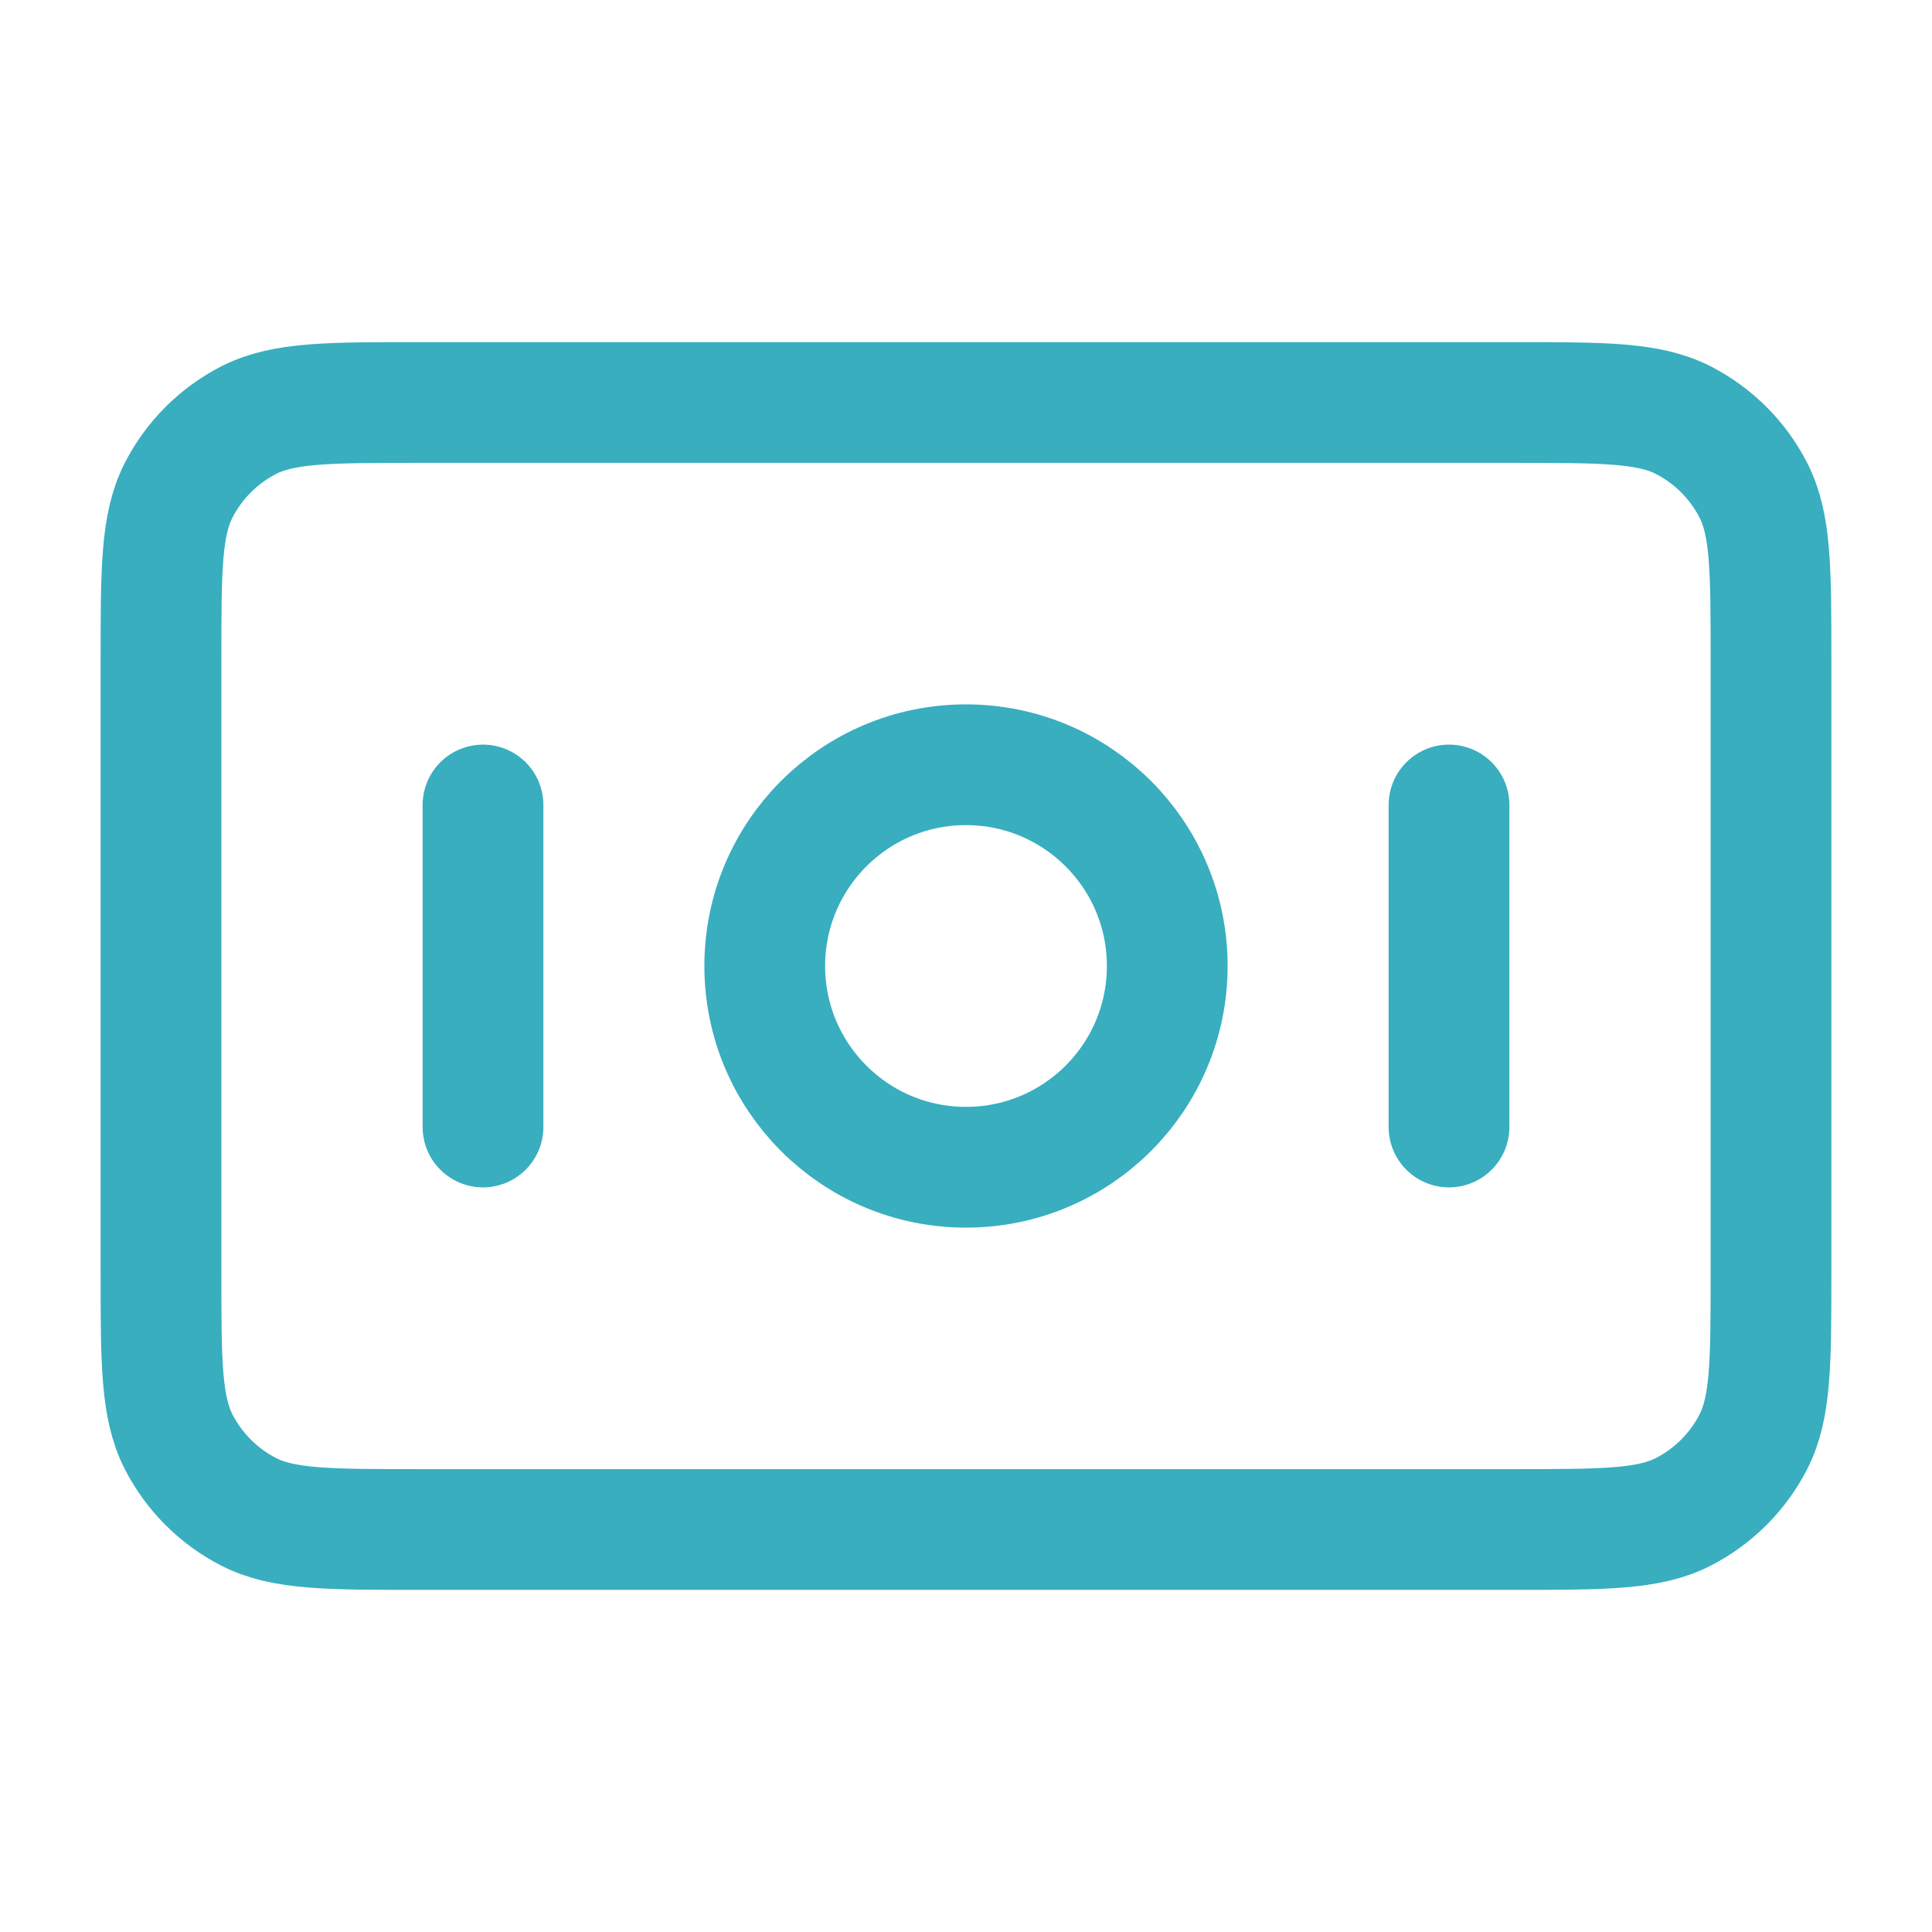
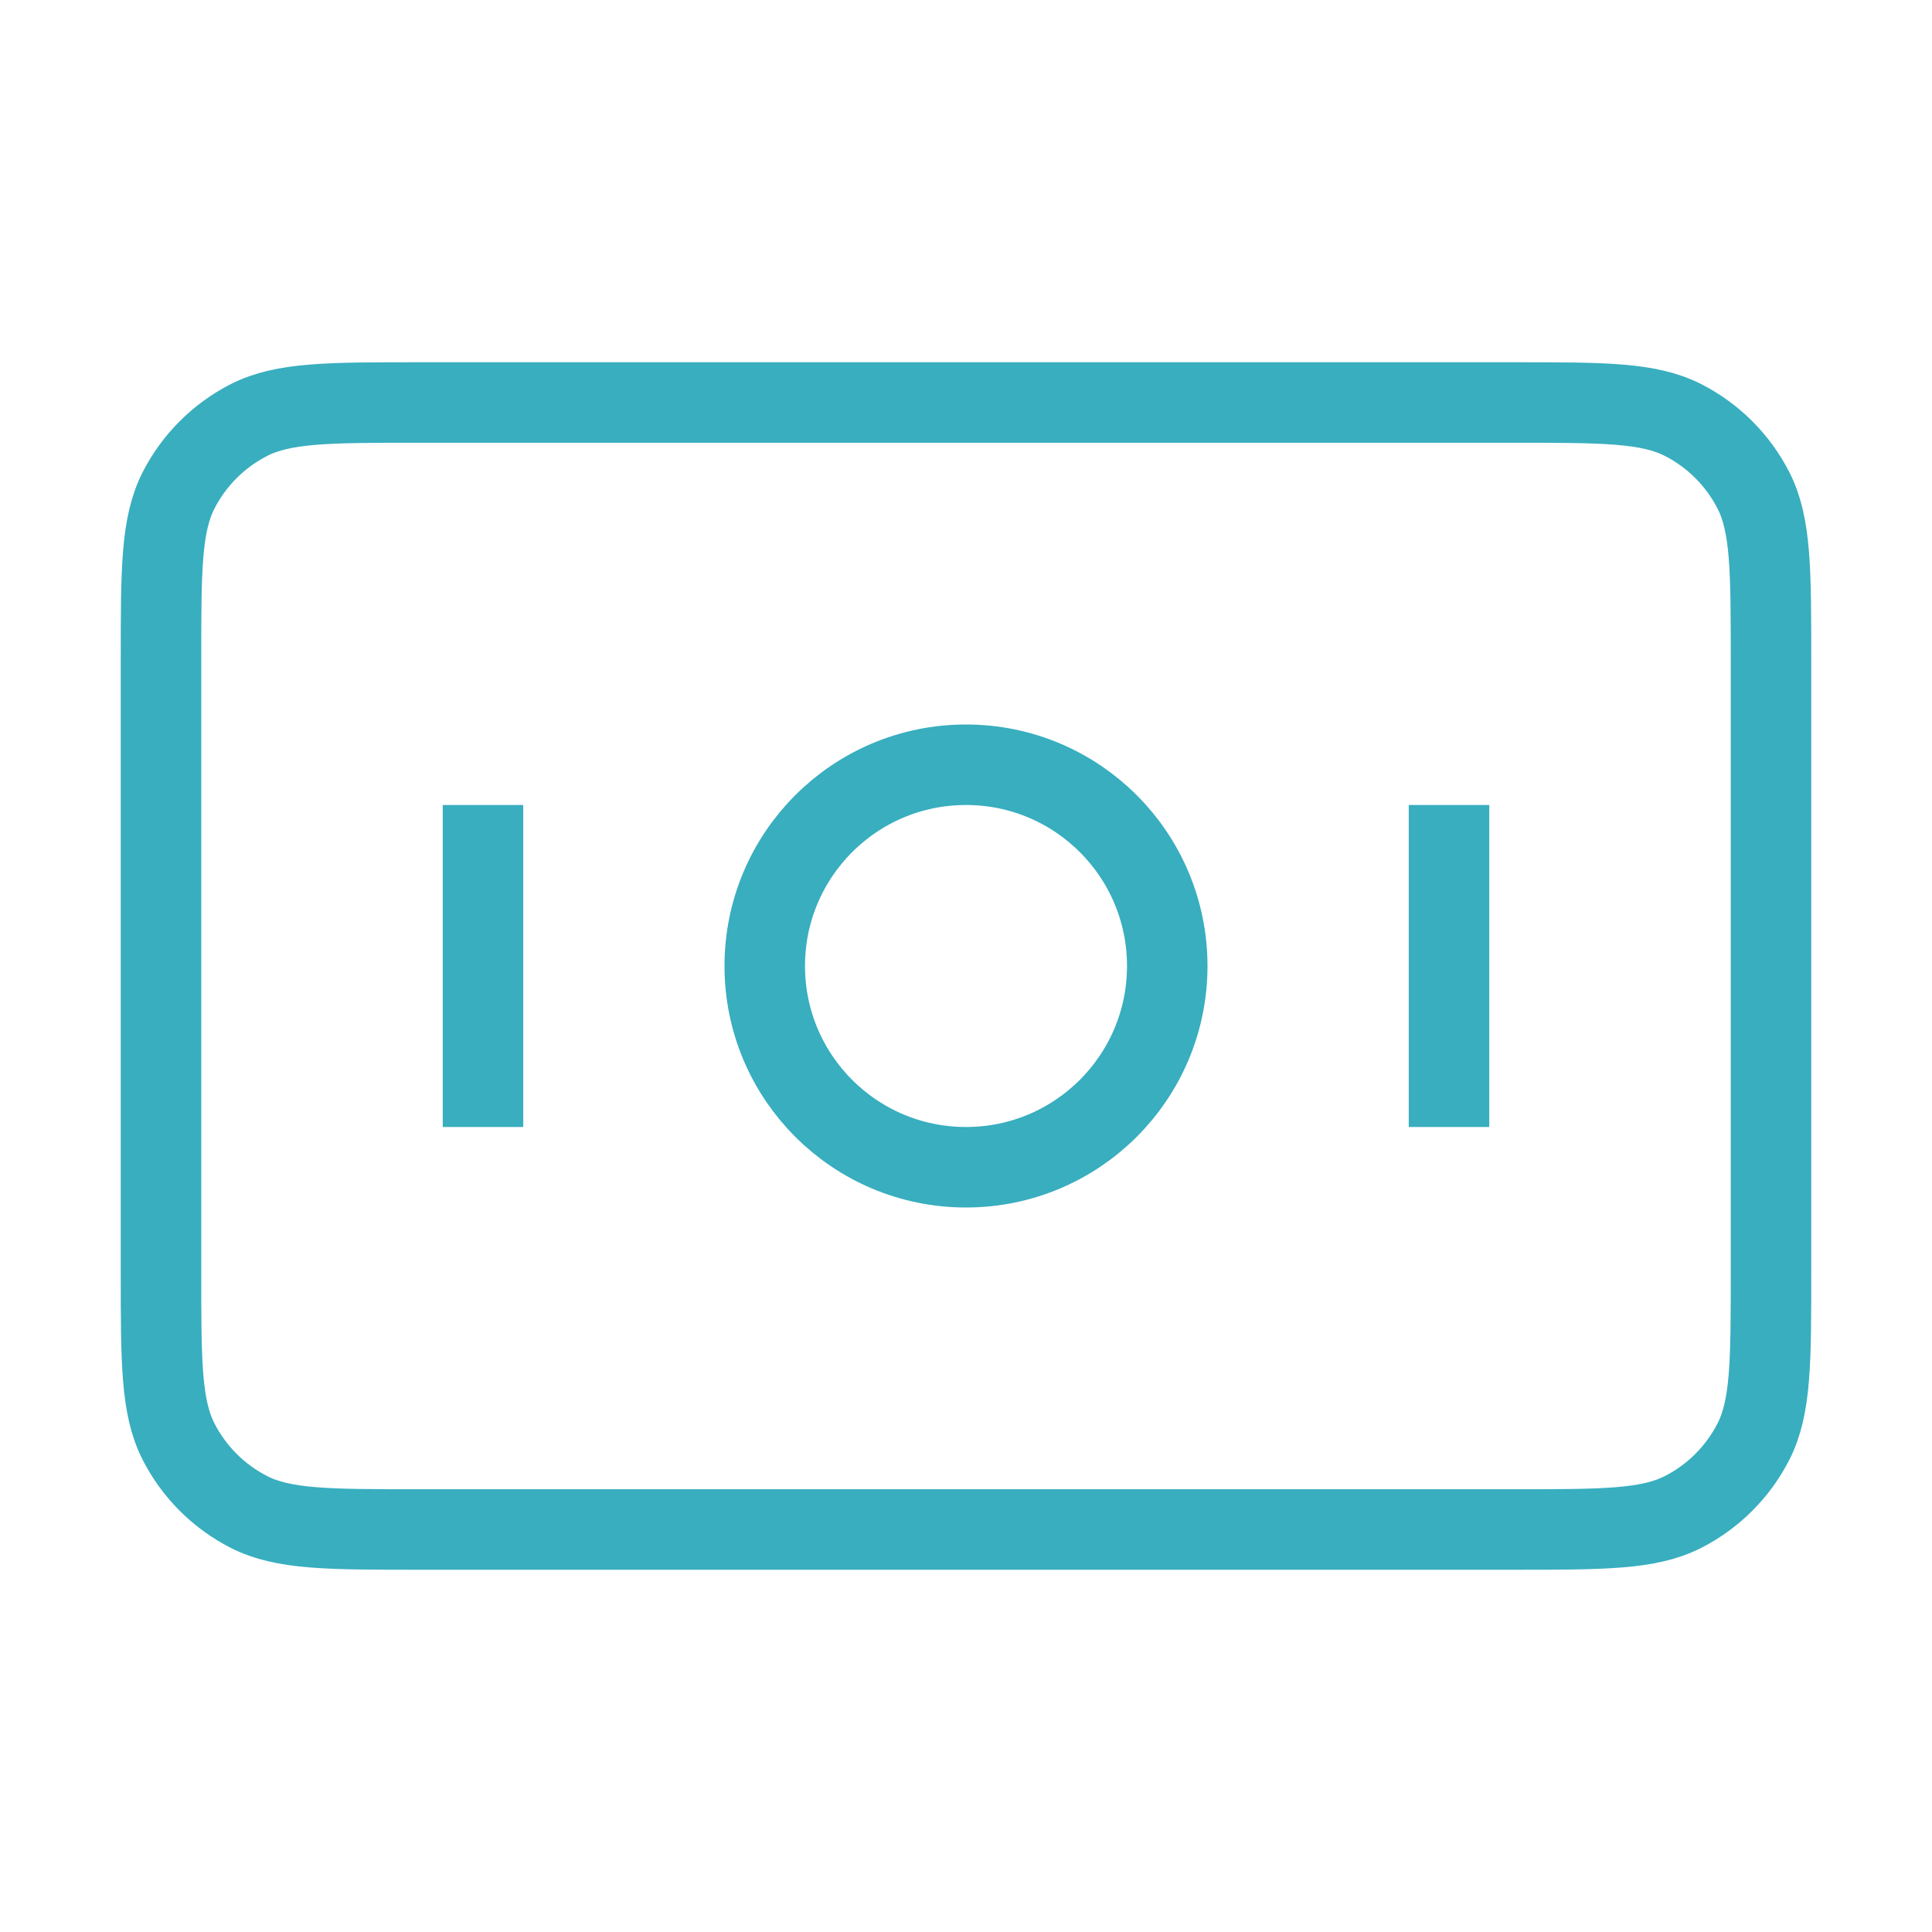
<svg xmlns="http://www.w3.org/2000/svg" width="24" height="24" viewBox="0 0 24 24" fill="none">
  <g id="bank-note-02">
-     <path id="Icon" d="M6 10V14M18 10V14M2 8.2L2 15.8C2 16.92 2 17.48 2.218 17.908C2.41 18.284 2.716 18.59 3.092 18.782C3.52 19 4.08 19 5.2 19L18.8 19C19.92 19 20.48 19 20.908 18.782C21.284 18.59 21.59 18.284 21.782 17.908C22 17.48 22 16.92 22 15.8V8.2C22 7.08 22 6.52 21.782 6.092C21.59 5.716 21.284 5.41 20.908 5.218C20.48 5 19.92 5 18.8 5L5.2 5C4.08 5 3.52 5 3.092 5.218C2.716 5.41 2.41 5.716 2.218 6.092C2 6.52 2 7.08 2 8.2ZM14.5 12C14.5 13.381 13.381 14.5 12 14.5C10.619 14.5 9.5 13.381 9.5 12C9.5 10.619 10.619 9.5 12 9.5C13.381 9.5 14.5 10.619 14.5 12Z" stroke="#38AEBF" stroke-width="1.5" stroke-linecap="round" stroke-linejoin="round" />
+     <path id="Icon" d="M6 10V14M18 10V14M2 8.2L2 15.8C2 16.92 2 17.48 2.218 17.908C2.41 18.284 2.716 18.59 3.092 18.782C3.52 19 4.08 19 5.2 19L18.8 19C19.92 19 20.48 19 20.908 18.782C21.284 18.59 21.59 18.284 21.782 17.908C22 17.48 22 16.92 22 15.8V8.2C22 7.08 22 6.52 21.782 6.092C21.59 5.716 21.284 5.41 20.908 5.218C20.48 5 19.92 5 18.8 5L5.2 5C4.08 5 3.52 5 3.092 5.218C2.716 5.41 2.41 5.716 2.218 6.092C2 6.52 2 7.08 2 8.2ZM14.5 12C14.5 13.381 13.381 14.5 12 14.5C10.619 14.5 9.5 13.381 9.5 12C9.5 10.619 10.619 9.5 12 9.5C13.381 9.5 14.5 10.619 14.5 12Z" stroke="#38AEBF" strokeWidth="1.5" strokeLinecap="round" strokeLinejoin="round" />
  </g>
</svg>
